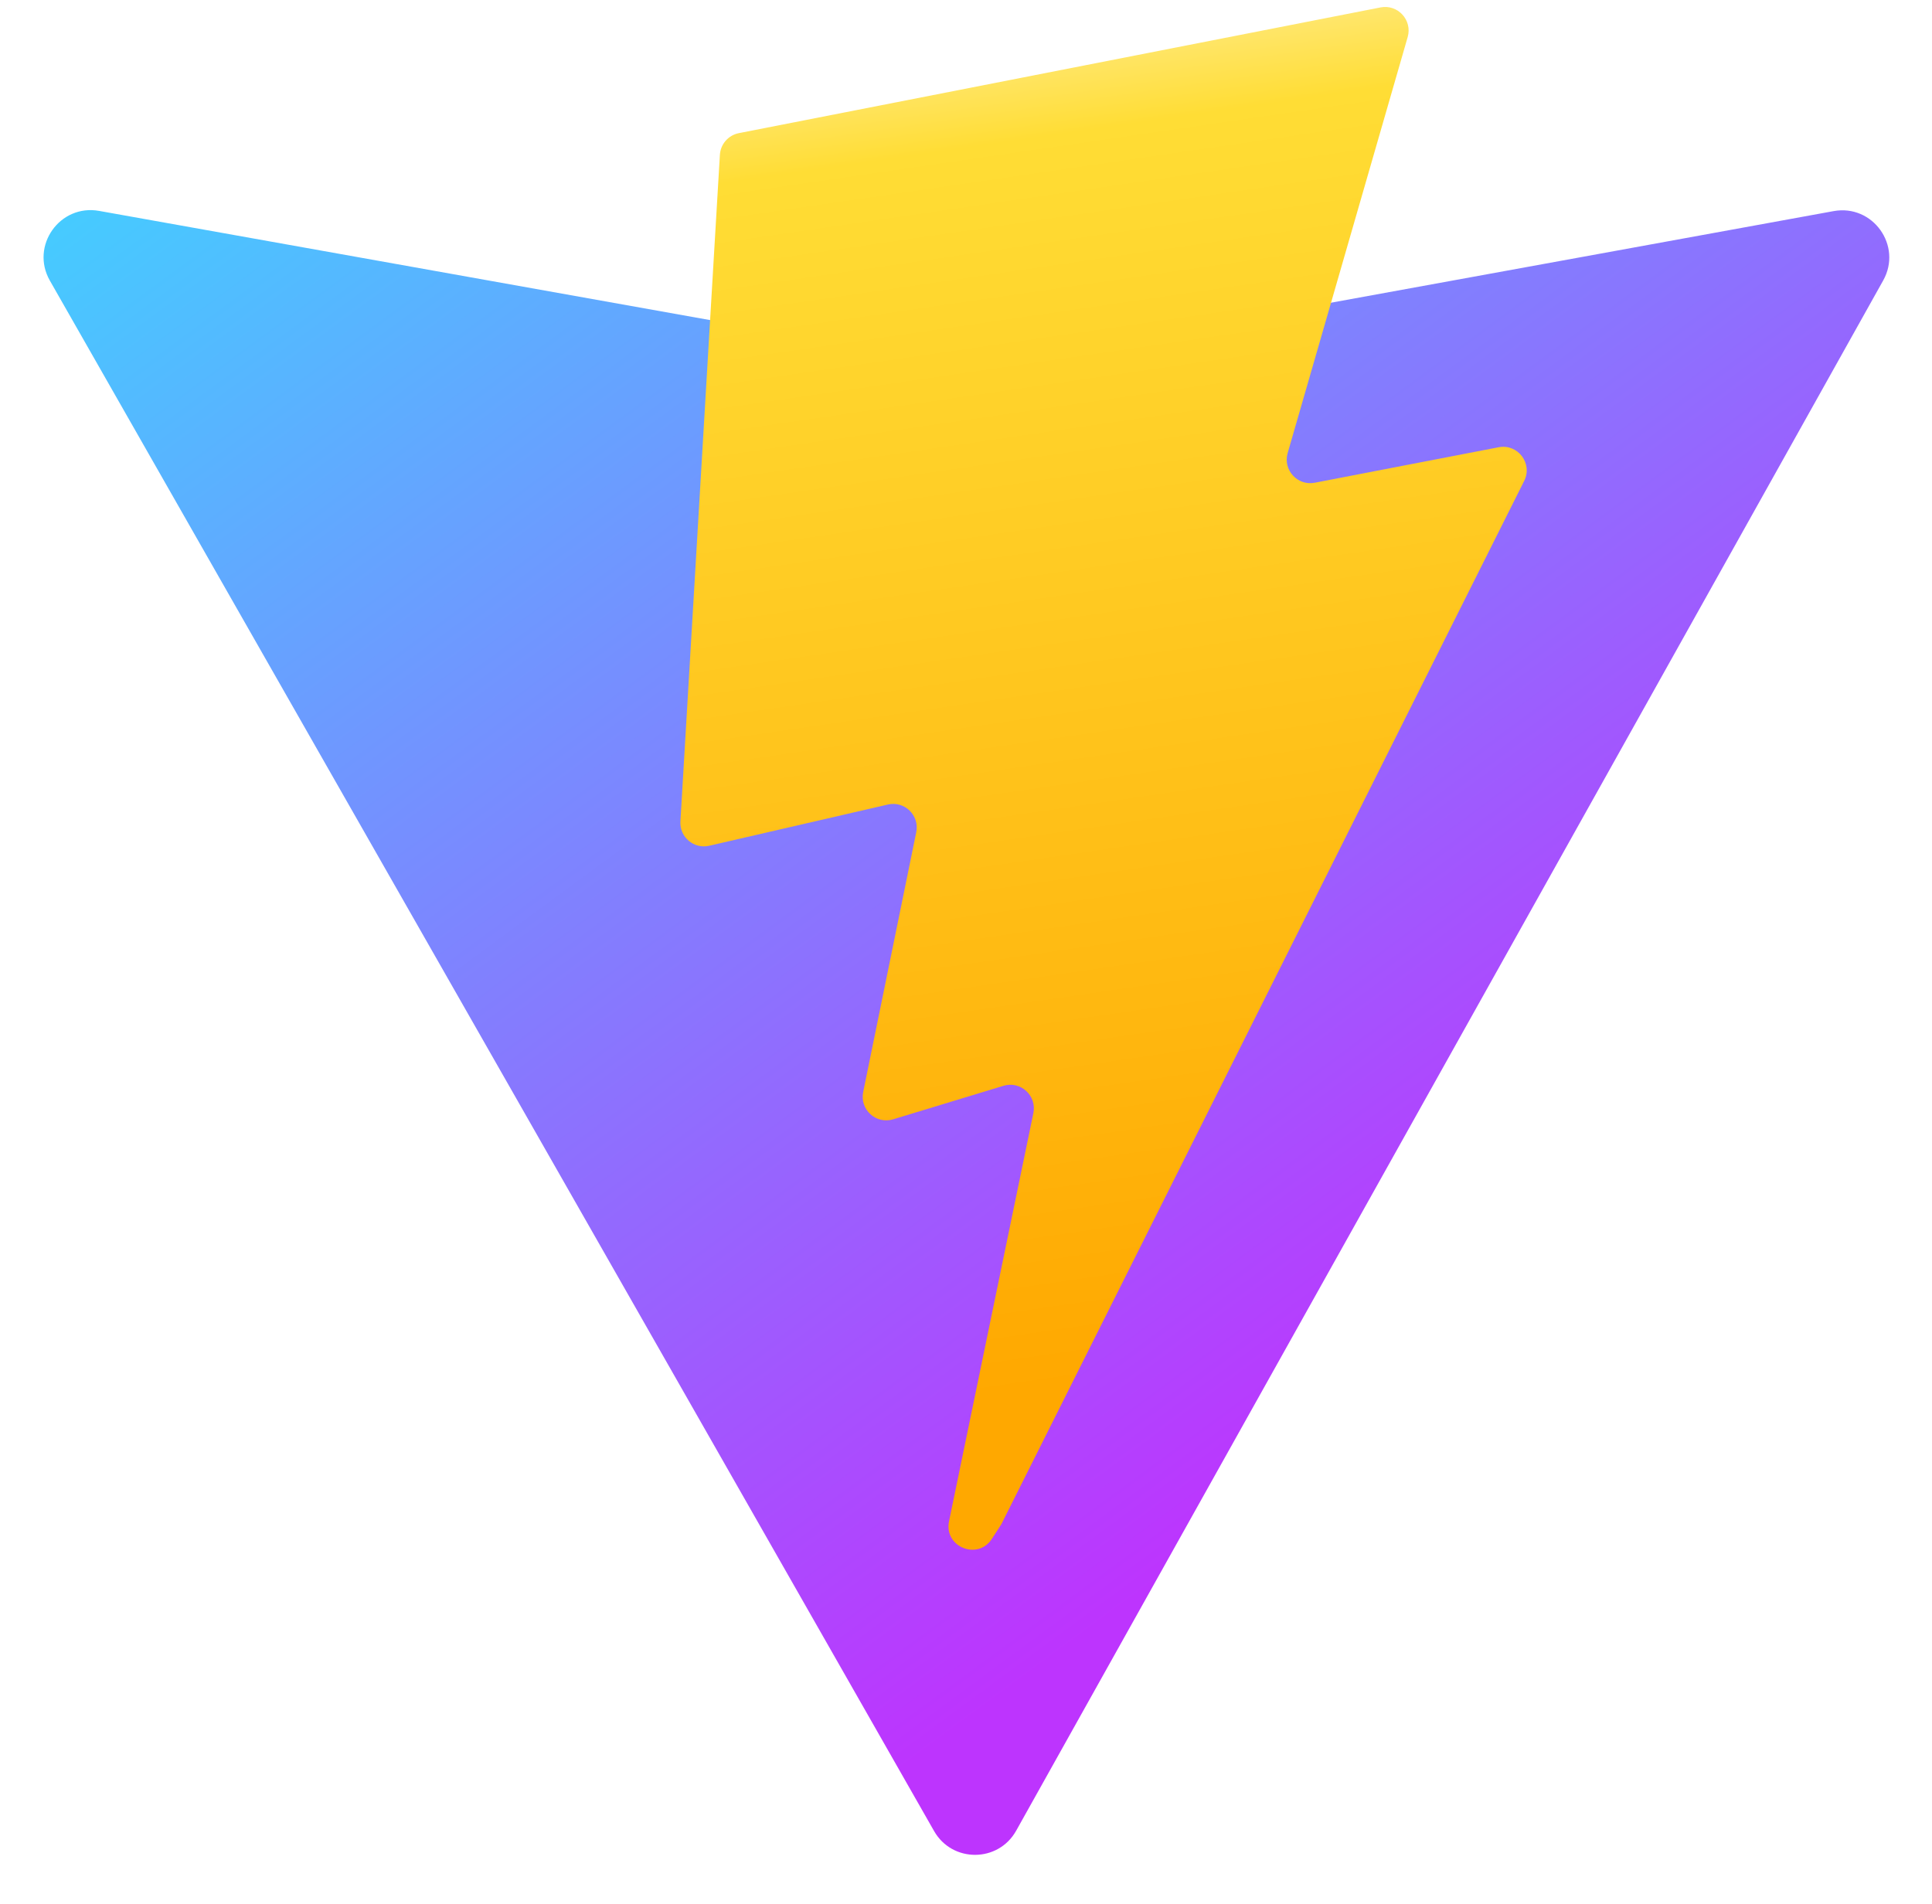
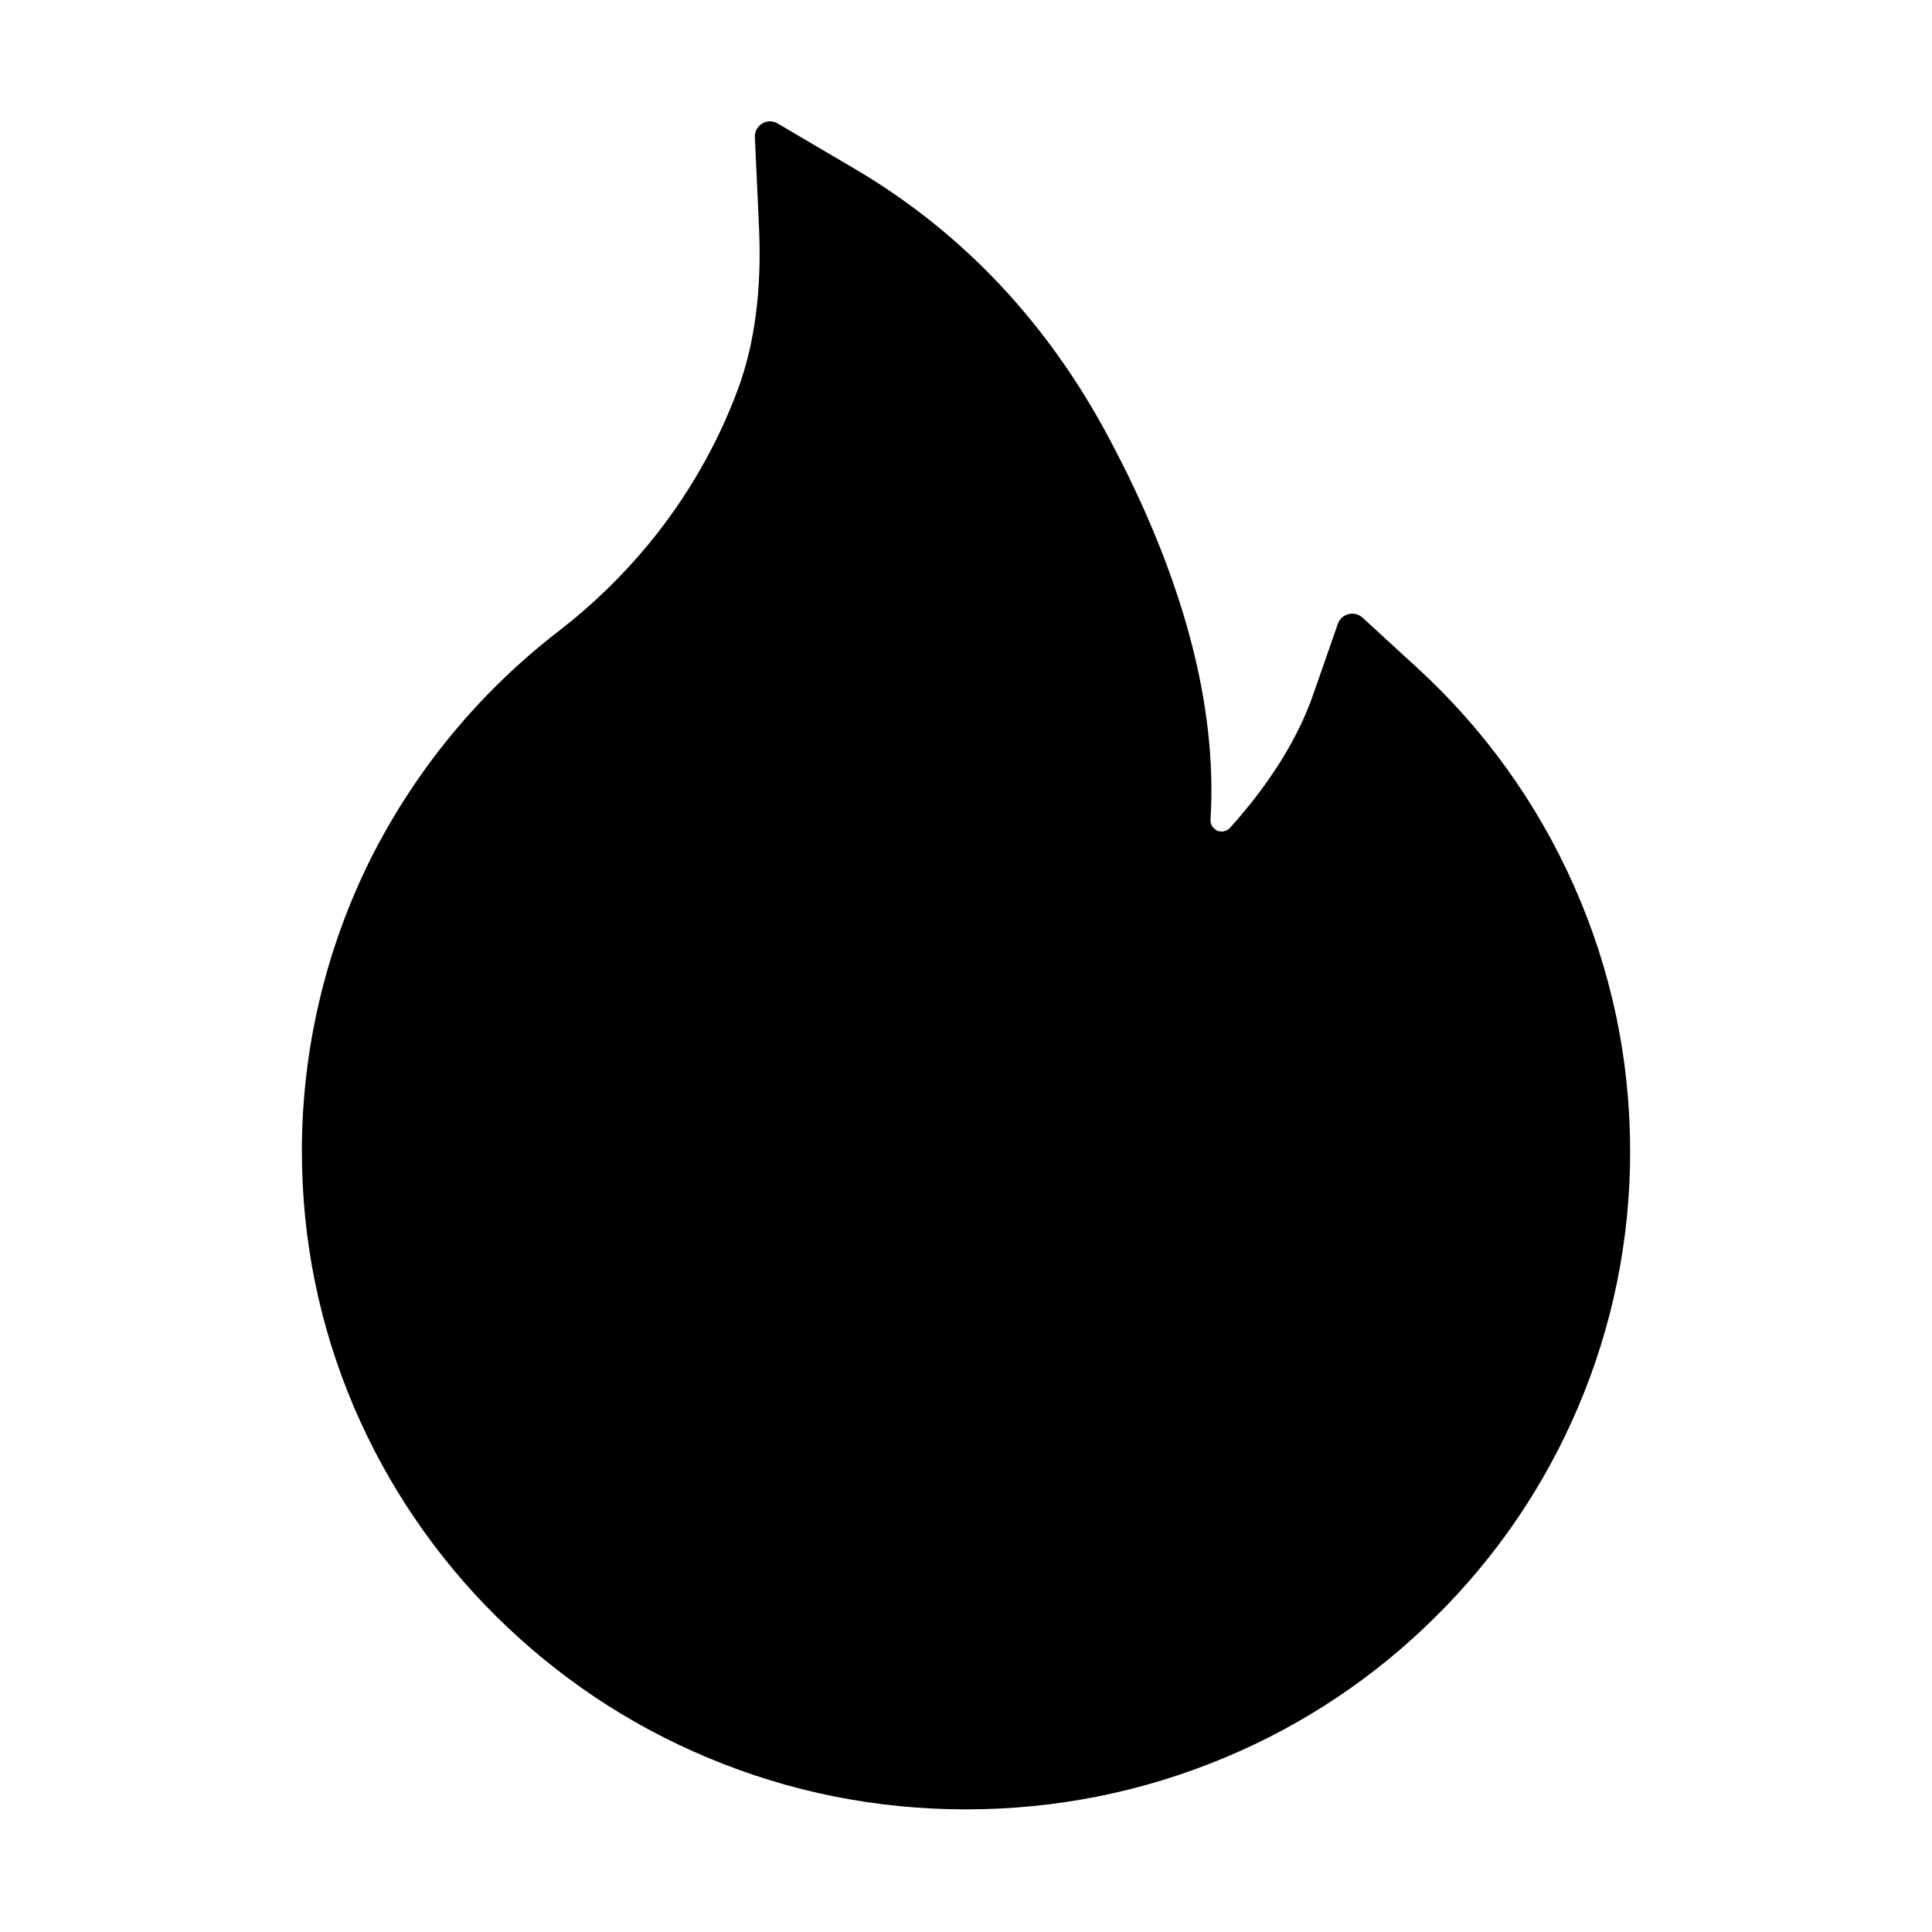
- <svg xmlns="http://www.w3.org/2000/svg" width="410" height="404" viewBox="0 0 410 404" fill="none">
-   <path d="M399.641 59.525L215.643 388.545C211.844 395.338 202.084 395.378 198.228 388.618L10.582 59.556C6.381 52.19 12.68 43.267 21.028 44.759L205.223 77.682C206.398 77.892 207.601 77.89 208.776 77.676L389.119 44.806C397.439 43.289 403.768 52.143 399.641 59.525Z" fill="url(#paint0_linear)" />
-   <path d="M292.965 1.574L156.801 28.255C154.563 28.694 152.906 30.59 152.771 32.866L144.395 174.33C144.198 177.662 147.258 180.248 150.51 179.498L188.42 170.749C191.967 169.931 195.172 173.055 194.443 176.622L183.18 231.775C182.422 235.487 185.907 238.661 189.532 237.56L212.947 230.446C216.577 229.344 220.065 232.527 219.297 236.242L201.398 322.875C200.278 328.294 207.486 331.249 210.492 326.603L212.5 323.5L323.454 102.072C325.312 98.365 322.108 94.137 318.036 94.923L279.014 102.454C275.347 103.161 272.227 99.746 273.262 96.158L298.731 7.867C299.767 4.273 296.636 0.855 292.965 1.574Z" fill="url(#paint1_linear)" />
-   <defs>
-     <linearGradient id="paint0_linear" x1="6" y1="33" x2="235" y2="344" gradientUnits="userSpaceOnUse">
-       <stop stop-color="#41D1FF" />
-       <stop offset="1" stop-color="#BD34FE" />
-     </linearGradient>
-     <linearGradient id="paint1_linear" x1="194.651" y1="8.818" x2="236.076" y2="292.989" gradientUnits="userSpaceOnUse">
-       <stop stop-color="#FFEA83" />
-       <stop offset="0.083" stop-color="#FFDD35" />
-       <stop offset="1" stop-color="#FFA800" />
-     </linearGradient>
-   </defs>
+ <svg xmlns="http://www.w3.org/2000/svg" className="text-slate-900 mr-1 place-self-center" aria-hidden="true" role="img" width="2.5em" height="2.5em" preserveAspectRatio="xMidYMid meet" viewBox="0 0 1024 1024">
+   <path fill="currentColor" d="M834.1 469.2A347.49 347.49 0 0 0 751.2 354l-29.1-26.7a8.09 8.09 0 0 0-13 3.3l-13 37.3c-8.1 23.4-23 47.3-44.1 70.8c-1.4 1.5-3 1.9-4.1 2c-1.1.1-2.8-.1-4.3-1.5c-1.4-1.2-2.1-3-2-4.8c3.7-60.2-14.3-128.1-53.7-202C555.3 171 510 123.1 453.4 89.7l-41.3-24.3c-5.4-3.2-12.3 1-12 7.3l2.2 48c1.5 32.8-2.3 61.8-11.3 85.9c-11 29.5-26.8 56.9-47 81.5a295.64 295.64 0 0 1-47.5 46.1a352.6 352.6 0 0 0-100.3 121.5A347.75 347.75 0 0 0 160 610c0 47.2 9.3 92.9 27.7 136a349.4 349.4 0 0 0 75.5 110.9c32.4 32 70 57.2 111.9 74.7C418.5 949.8 464.5 959 512 959s93.5-9.2 136.9-27.3A348.6 348.6 0 0 0 760.8 857c32.4-32 57.8-69.4 75.5-110.9a344.2 344.2 0 0 0 27.7-136c0-48.8-10-96.2-29.9-140.9z" />
</svg>
